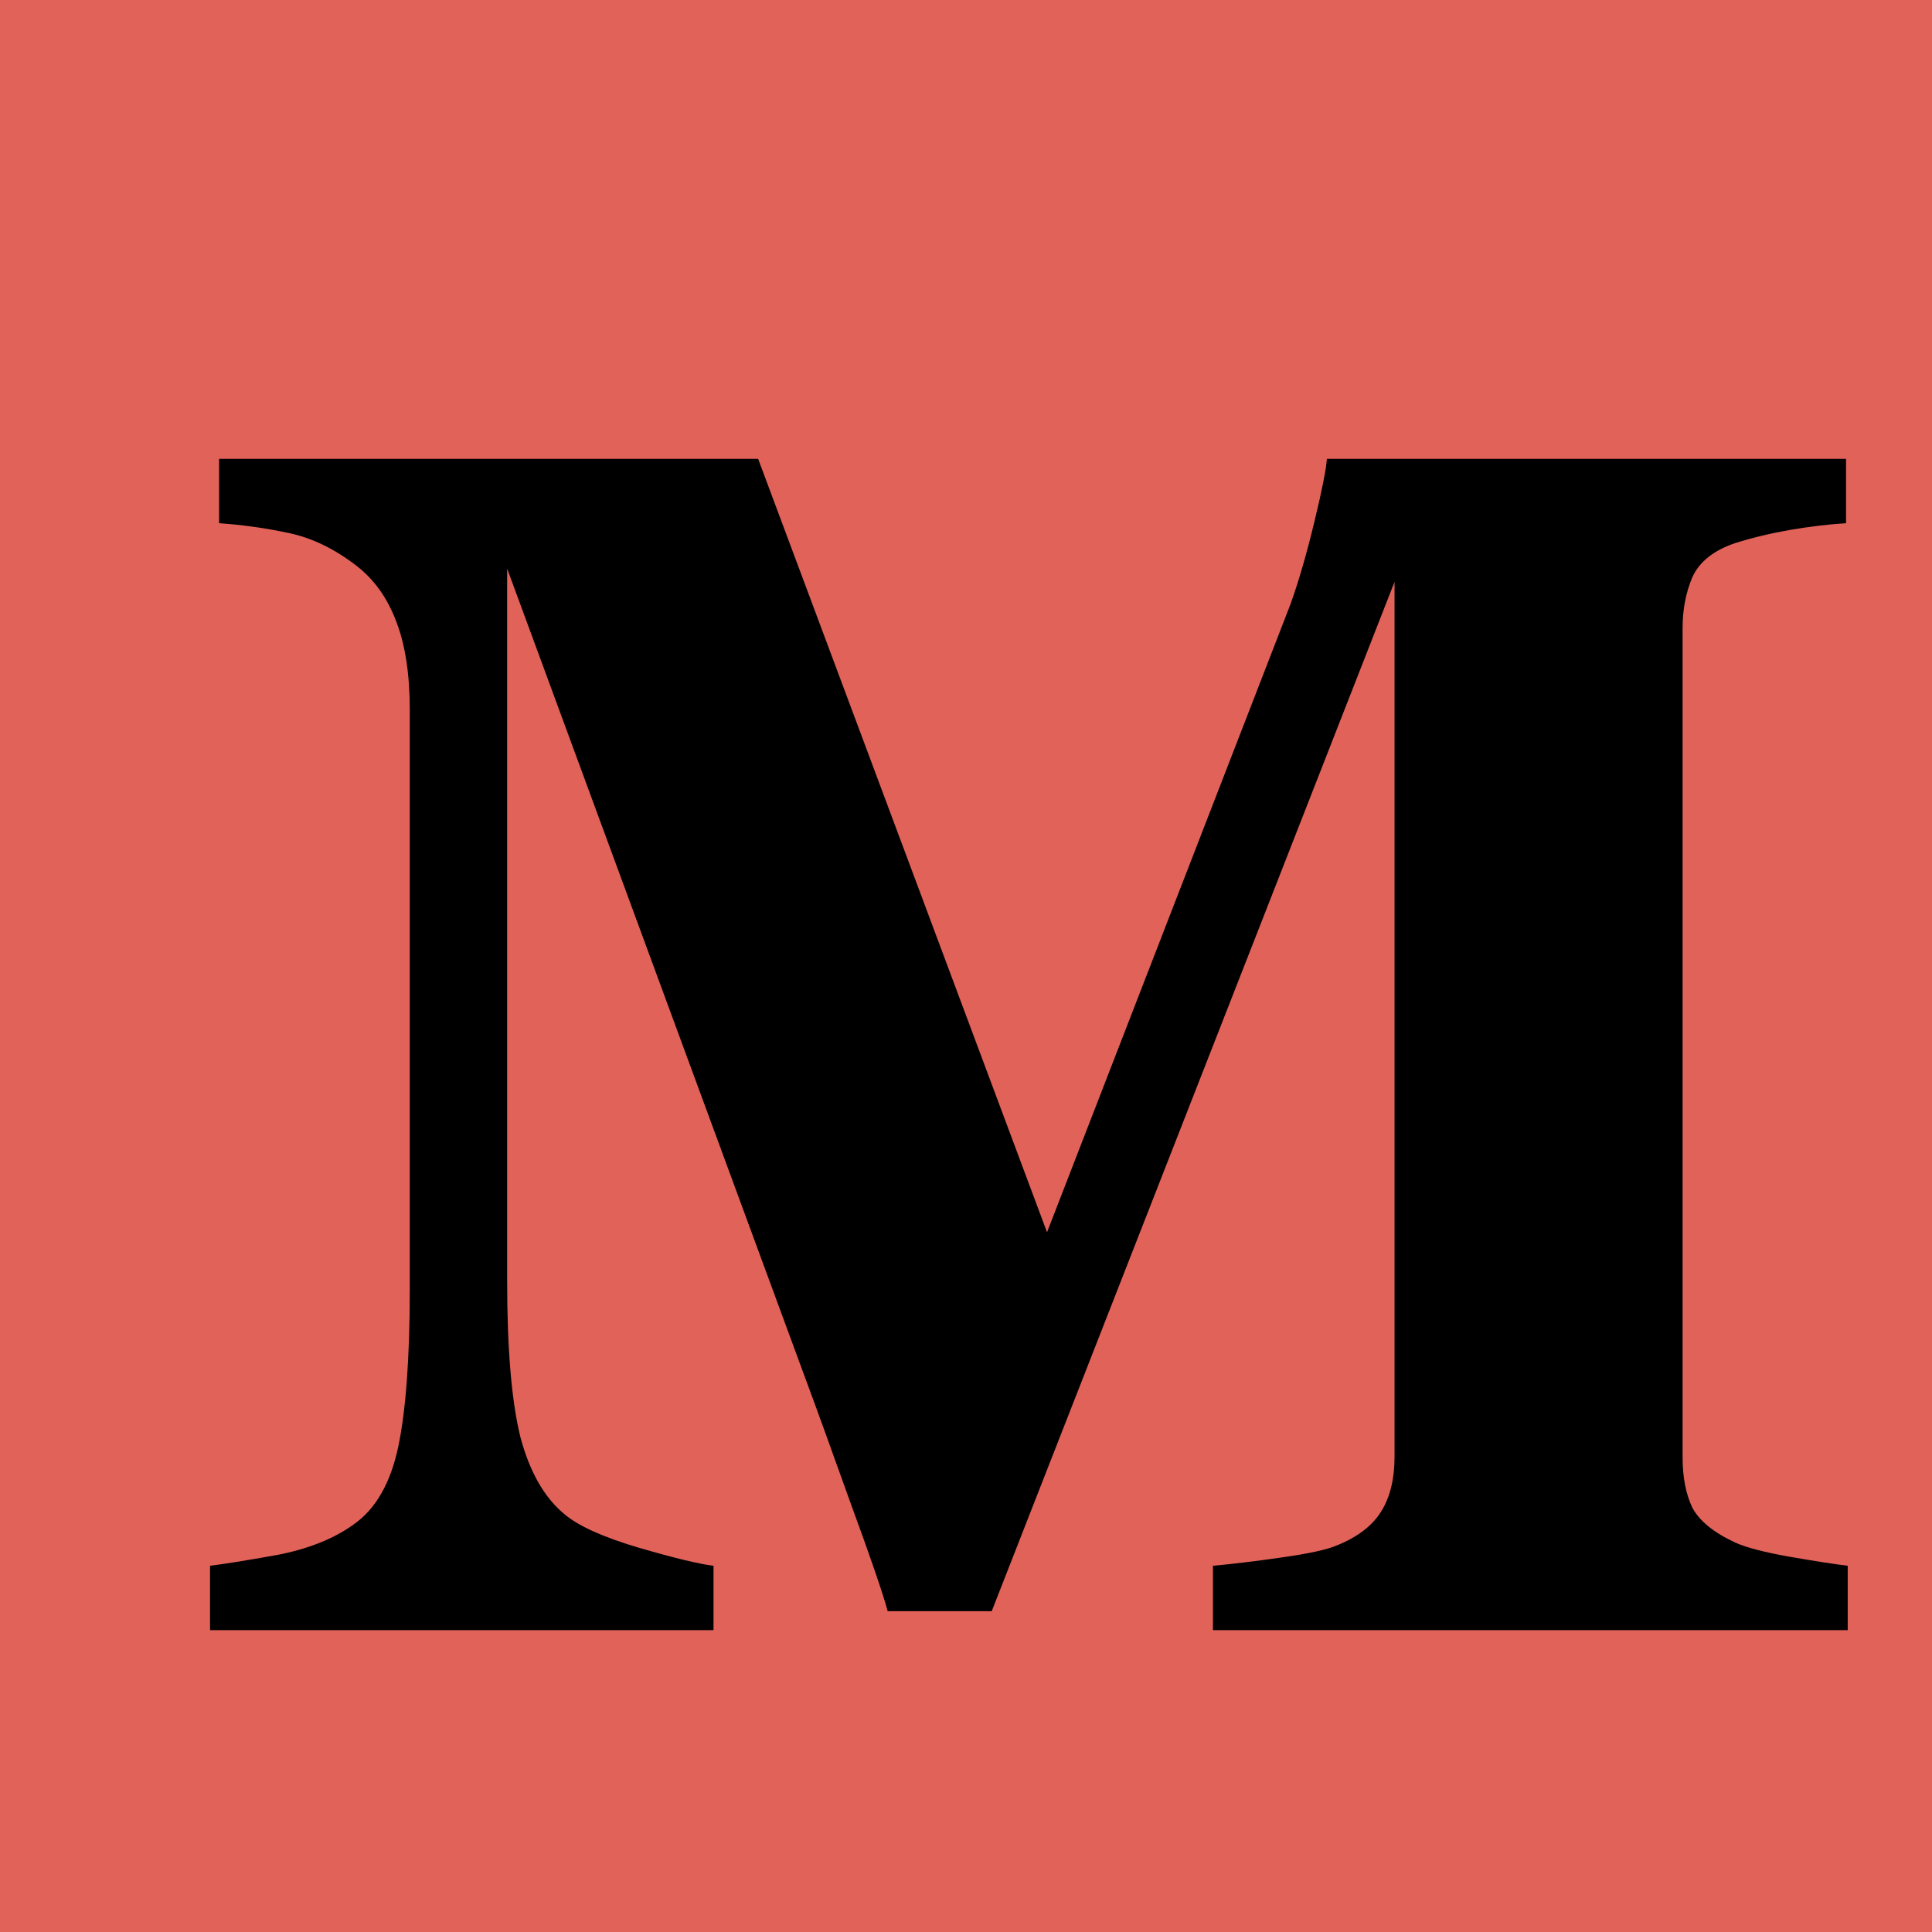
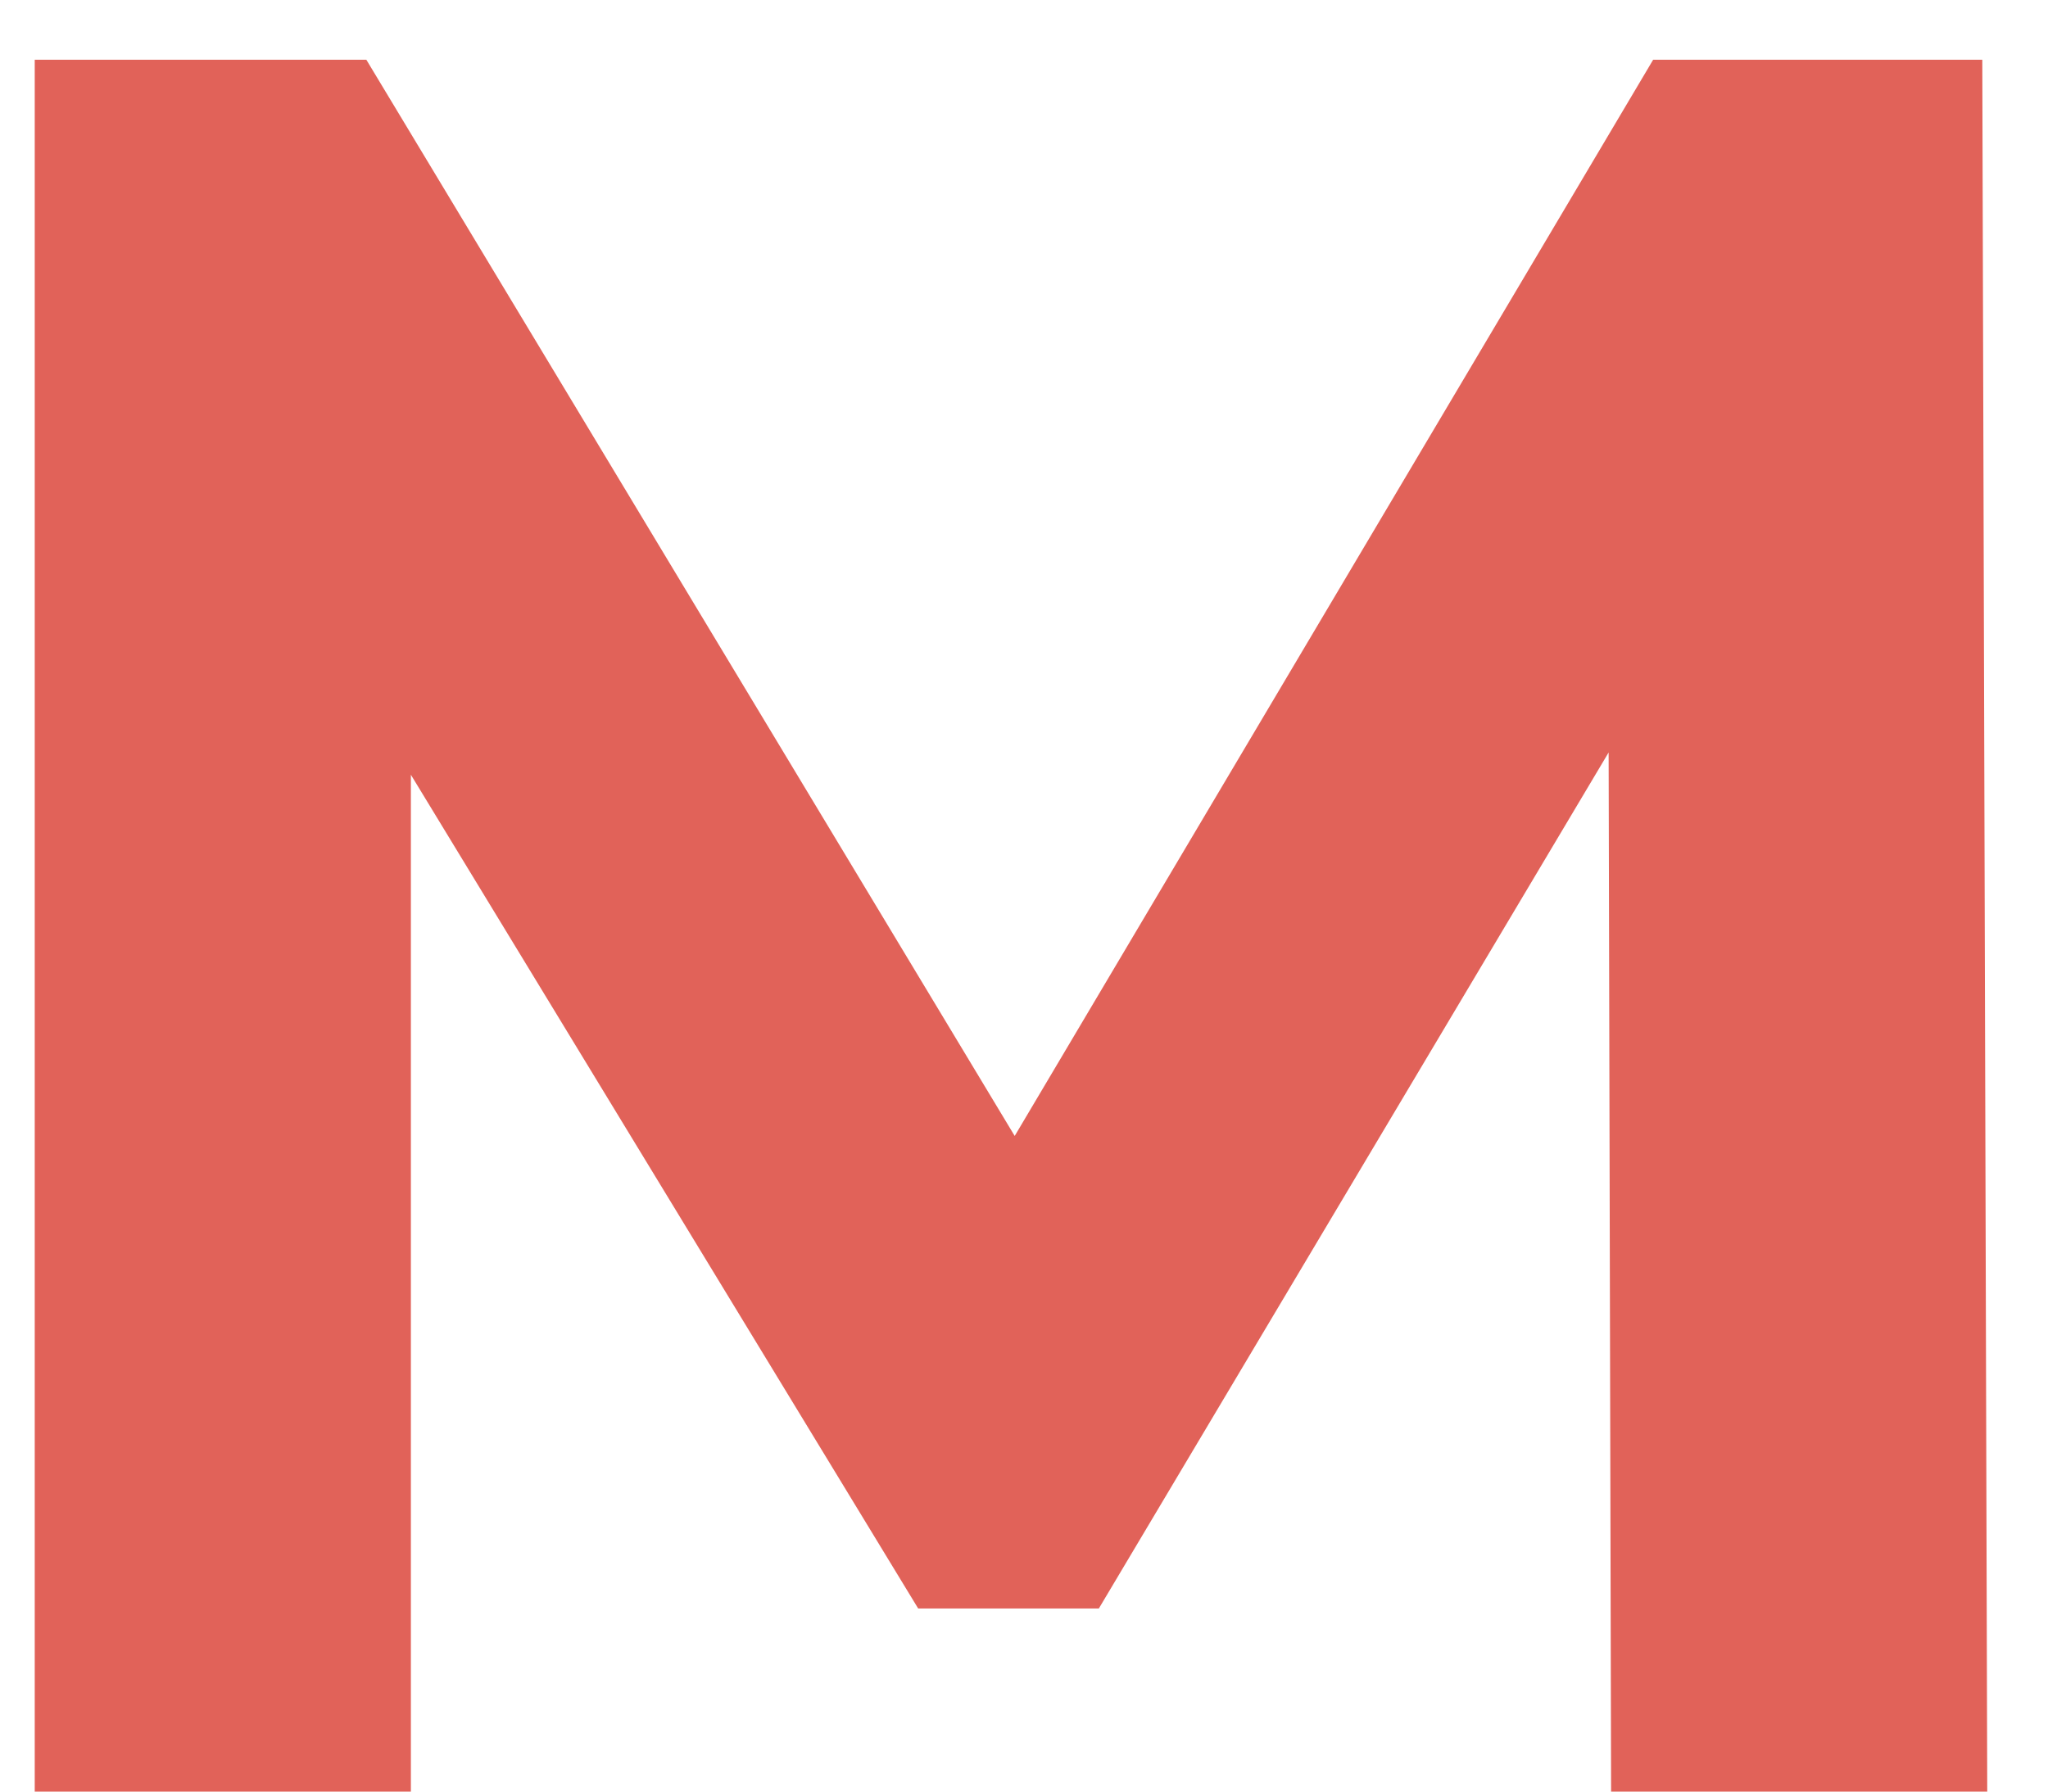
- <svg xmlns="http://www.w3.org/2000/svg" width="32" height="32" viewBox="0 0 32 32" fill="none">
-   <rect width="32" height="32" fill="#E16259" />
-   <path d="M30.604 27H20.09V25.934C20.4 25.906 20.778 25.861 21.225 25.797C21.68 25.733 21.99 25.665 22.154 25.592C22.491 25.455 22.733 25.268 22.879 25.031C23.025 24.794 23.098 24.494 23.098 24.129V9.637L16.426 26.686H14.703C14.621 26.385 14.416 25.788 14.088 24.895C13.769 24.001 13.509 23.286 13.309 22.748L8.4 9.418V21.217C8.4 22.347 8.473 23.208 8.619 23.801C8.774 24.384 9.02 24.812 9.357 25.086C9.585 25.277 9.991 25.46 10.574 25.633C11.167 25.806 11.581 25.906 11.818 25.934V27H3.479V25.934C3.706 25.906 4.076 25.847 4.586 25.756C5.105 25.656 5.529 25.487 5.857 25.25C6.222 24.995 6.468 24.566 6.596 23.965C6.723 23.354 6.787 22.488 6.787 21.367V11.756C6.787 11.172 6.714 10.69 6.568 10.307C6.423 9.915 6.204 9.605 5.912 9.377C5.548 9.094 5.174 8.912 4.791 8.83C4.408 8.748 4.021 8.693 3.629 8.666V7.6H12.557L17.342 20.41L21.375 10.006C21.512 9.623 21.644 9.167 21.771 8.639C21.899 8.11 21.967 7.764 21.977 7.6H30.576V8.666C30.285 8.684 29.979 8.721 29.66 8.775C29.341 8.83 29.036 8.903 28.744 8.994C28.389 9.113 28.152 9.299 28.033 9.555C27.924 9.81 27.869 10.092 27.869 10.402V24.143C27.869 24.471 27.924 24.749 28.033 24.977C28.152 25.195 28.389 25.387 28.744 25.551C28.926 25.633 29.223 25.71 29.633 25.783C30.052 25.856 30.376 25.906 30.604 25.934V27Z" fill="black" />
+ <svg xmlns="http://www.w3.org/2000/svg" width="24" height="21" viewBox="0 0 24 21" fill="none">
+   <path d="M18.88 21L18.851 8.82L12.877 18.854H10.76L4.815 9.081V21H0.407V0.7H4.293L11.891 13.315L19.373 0.7H23.23L23.288 21H18.88Z" fill="#E16259" />
</svg>
